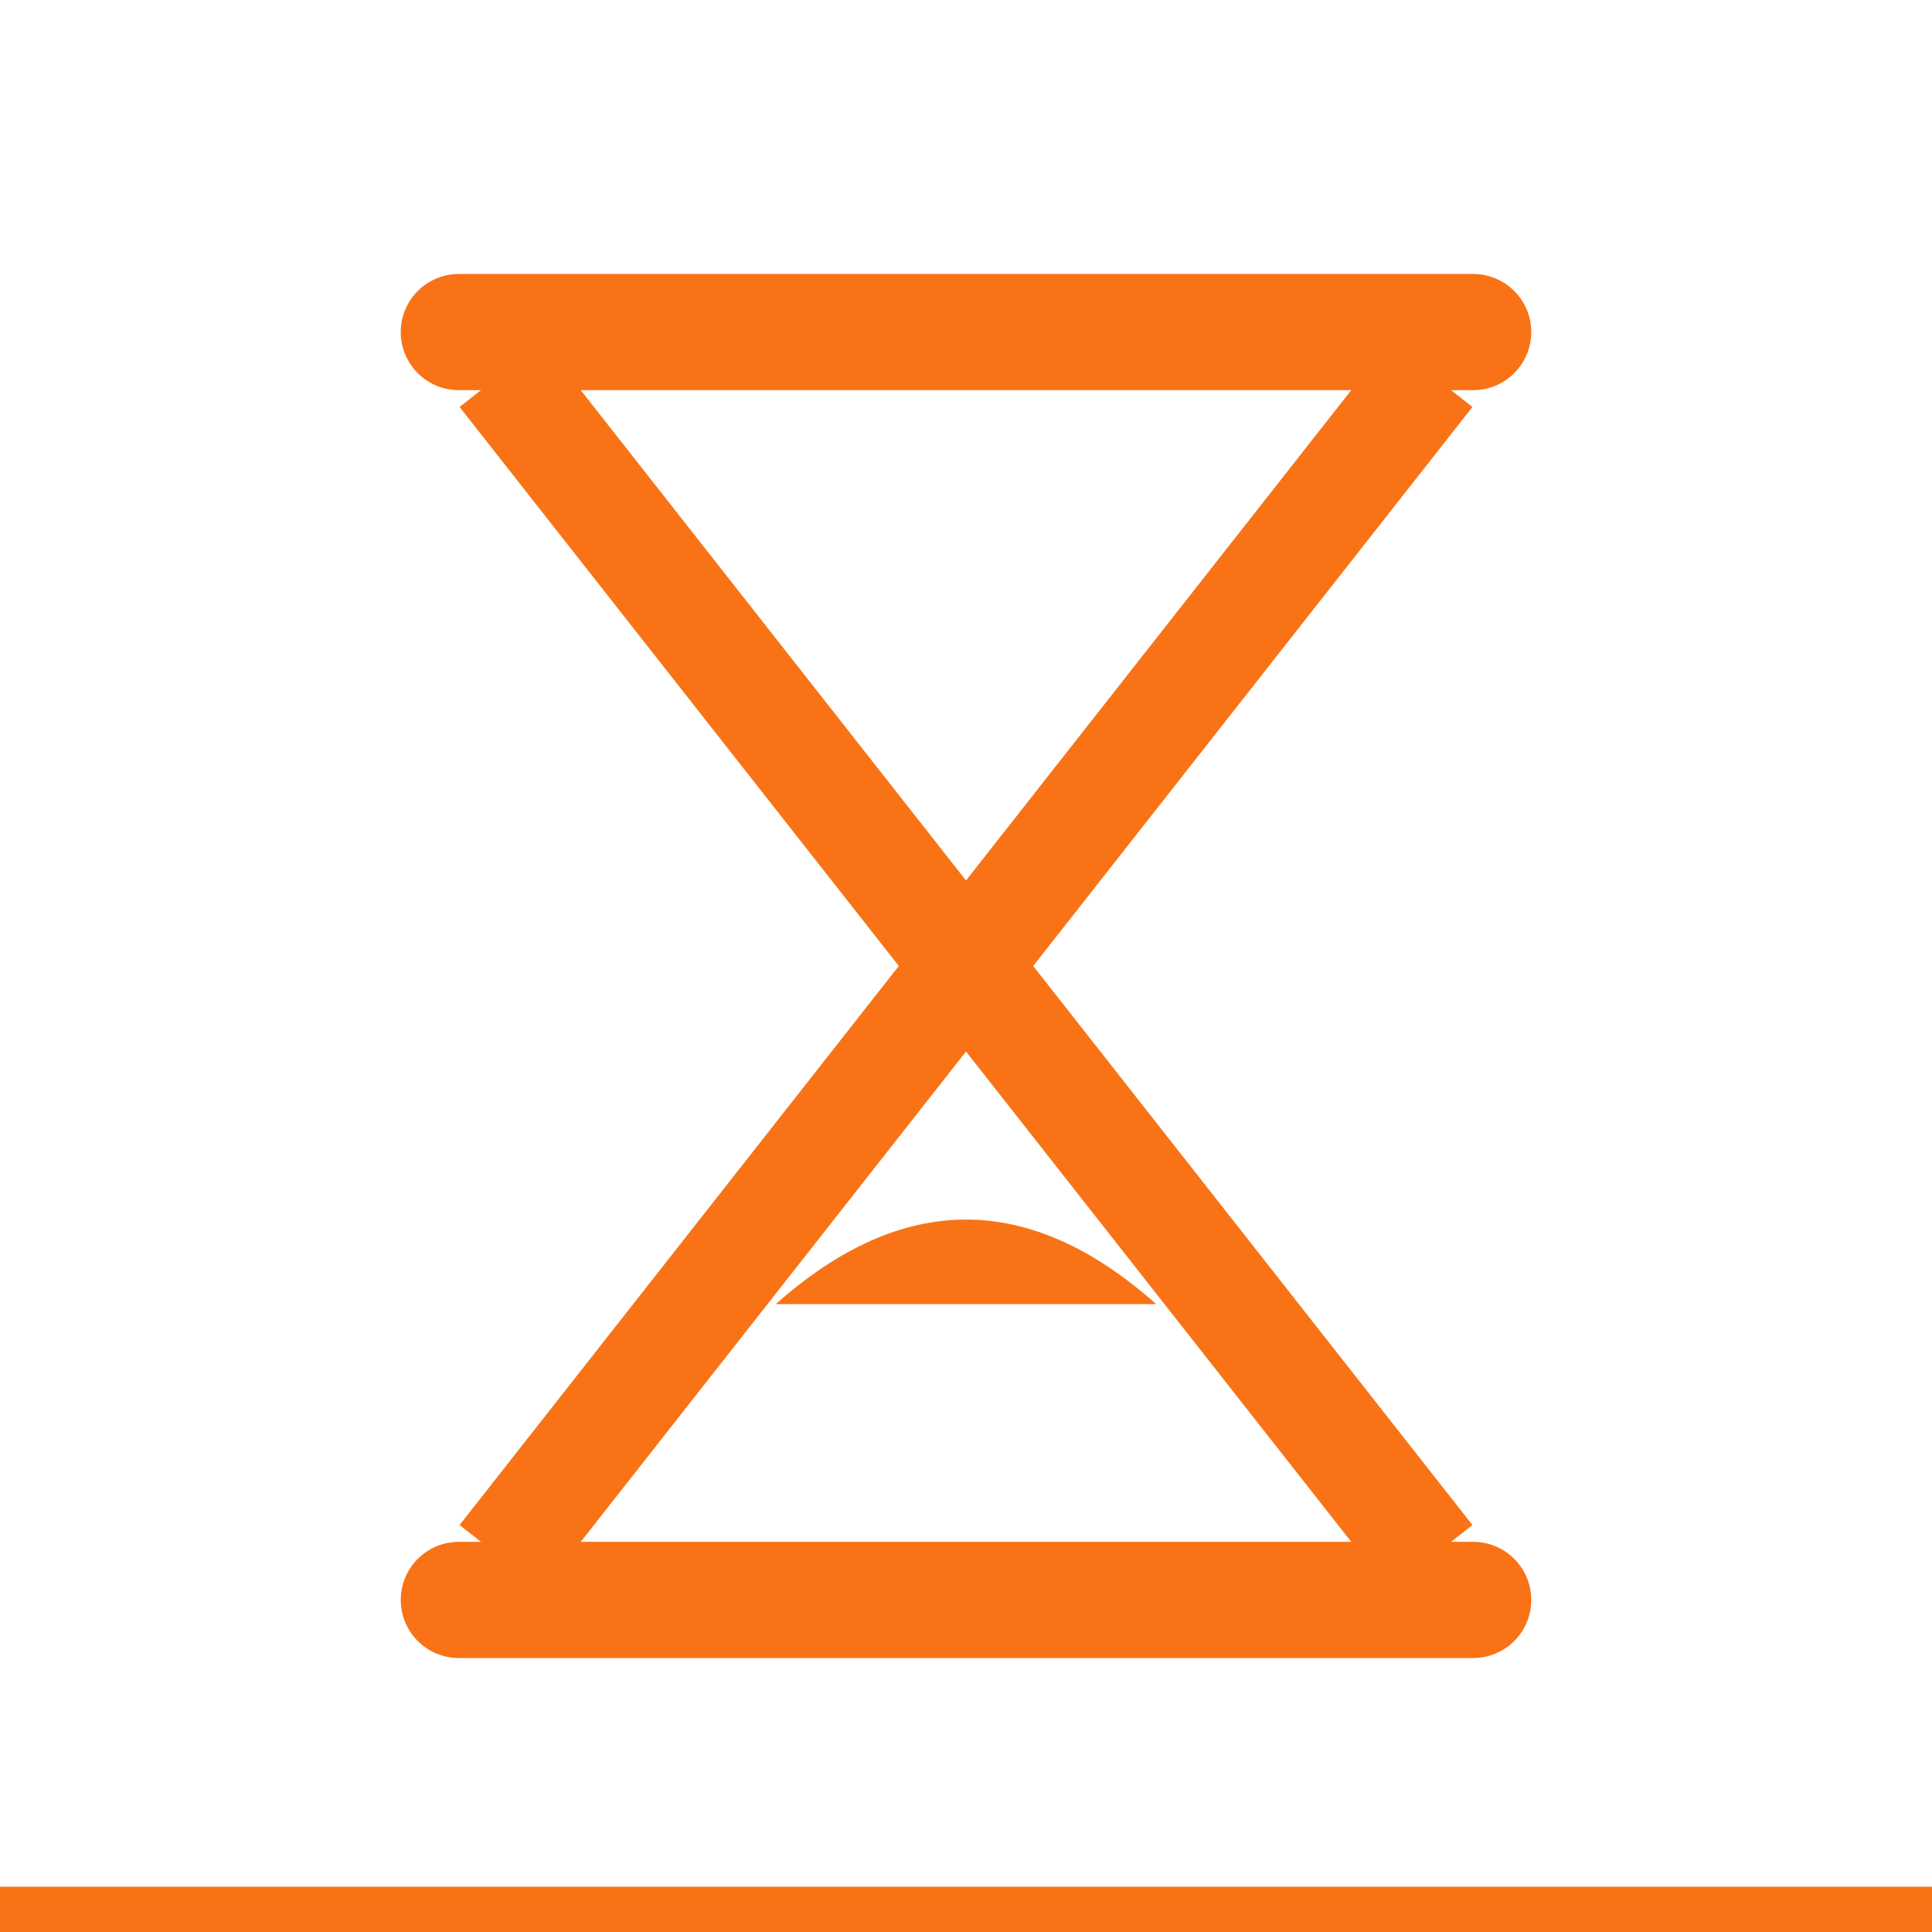
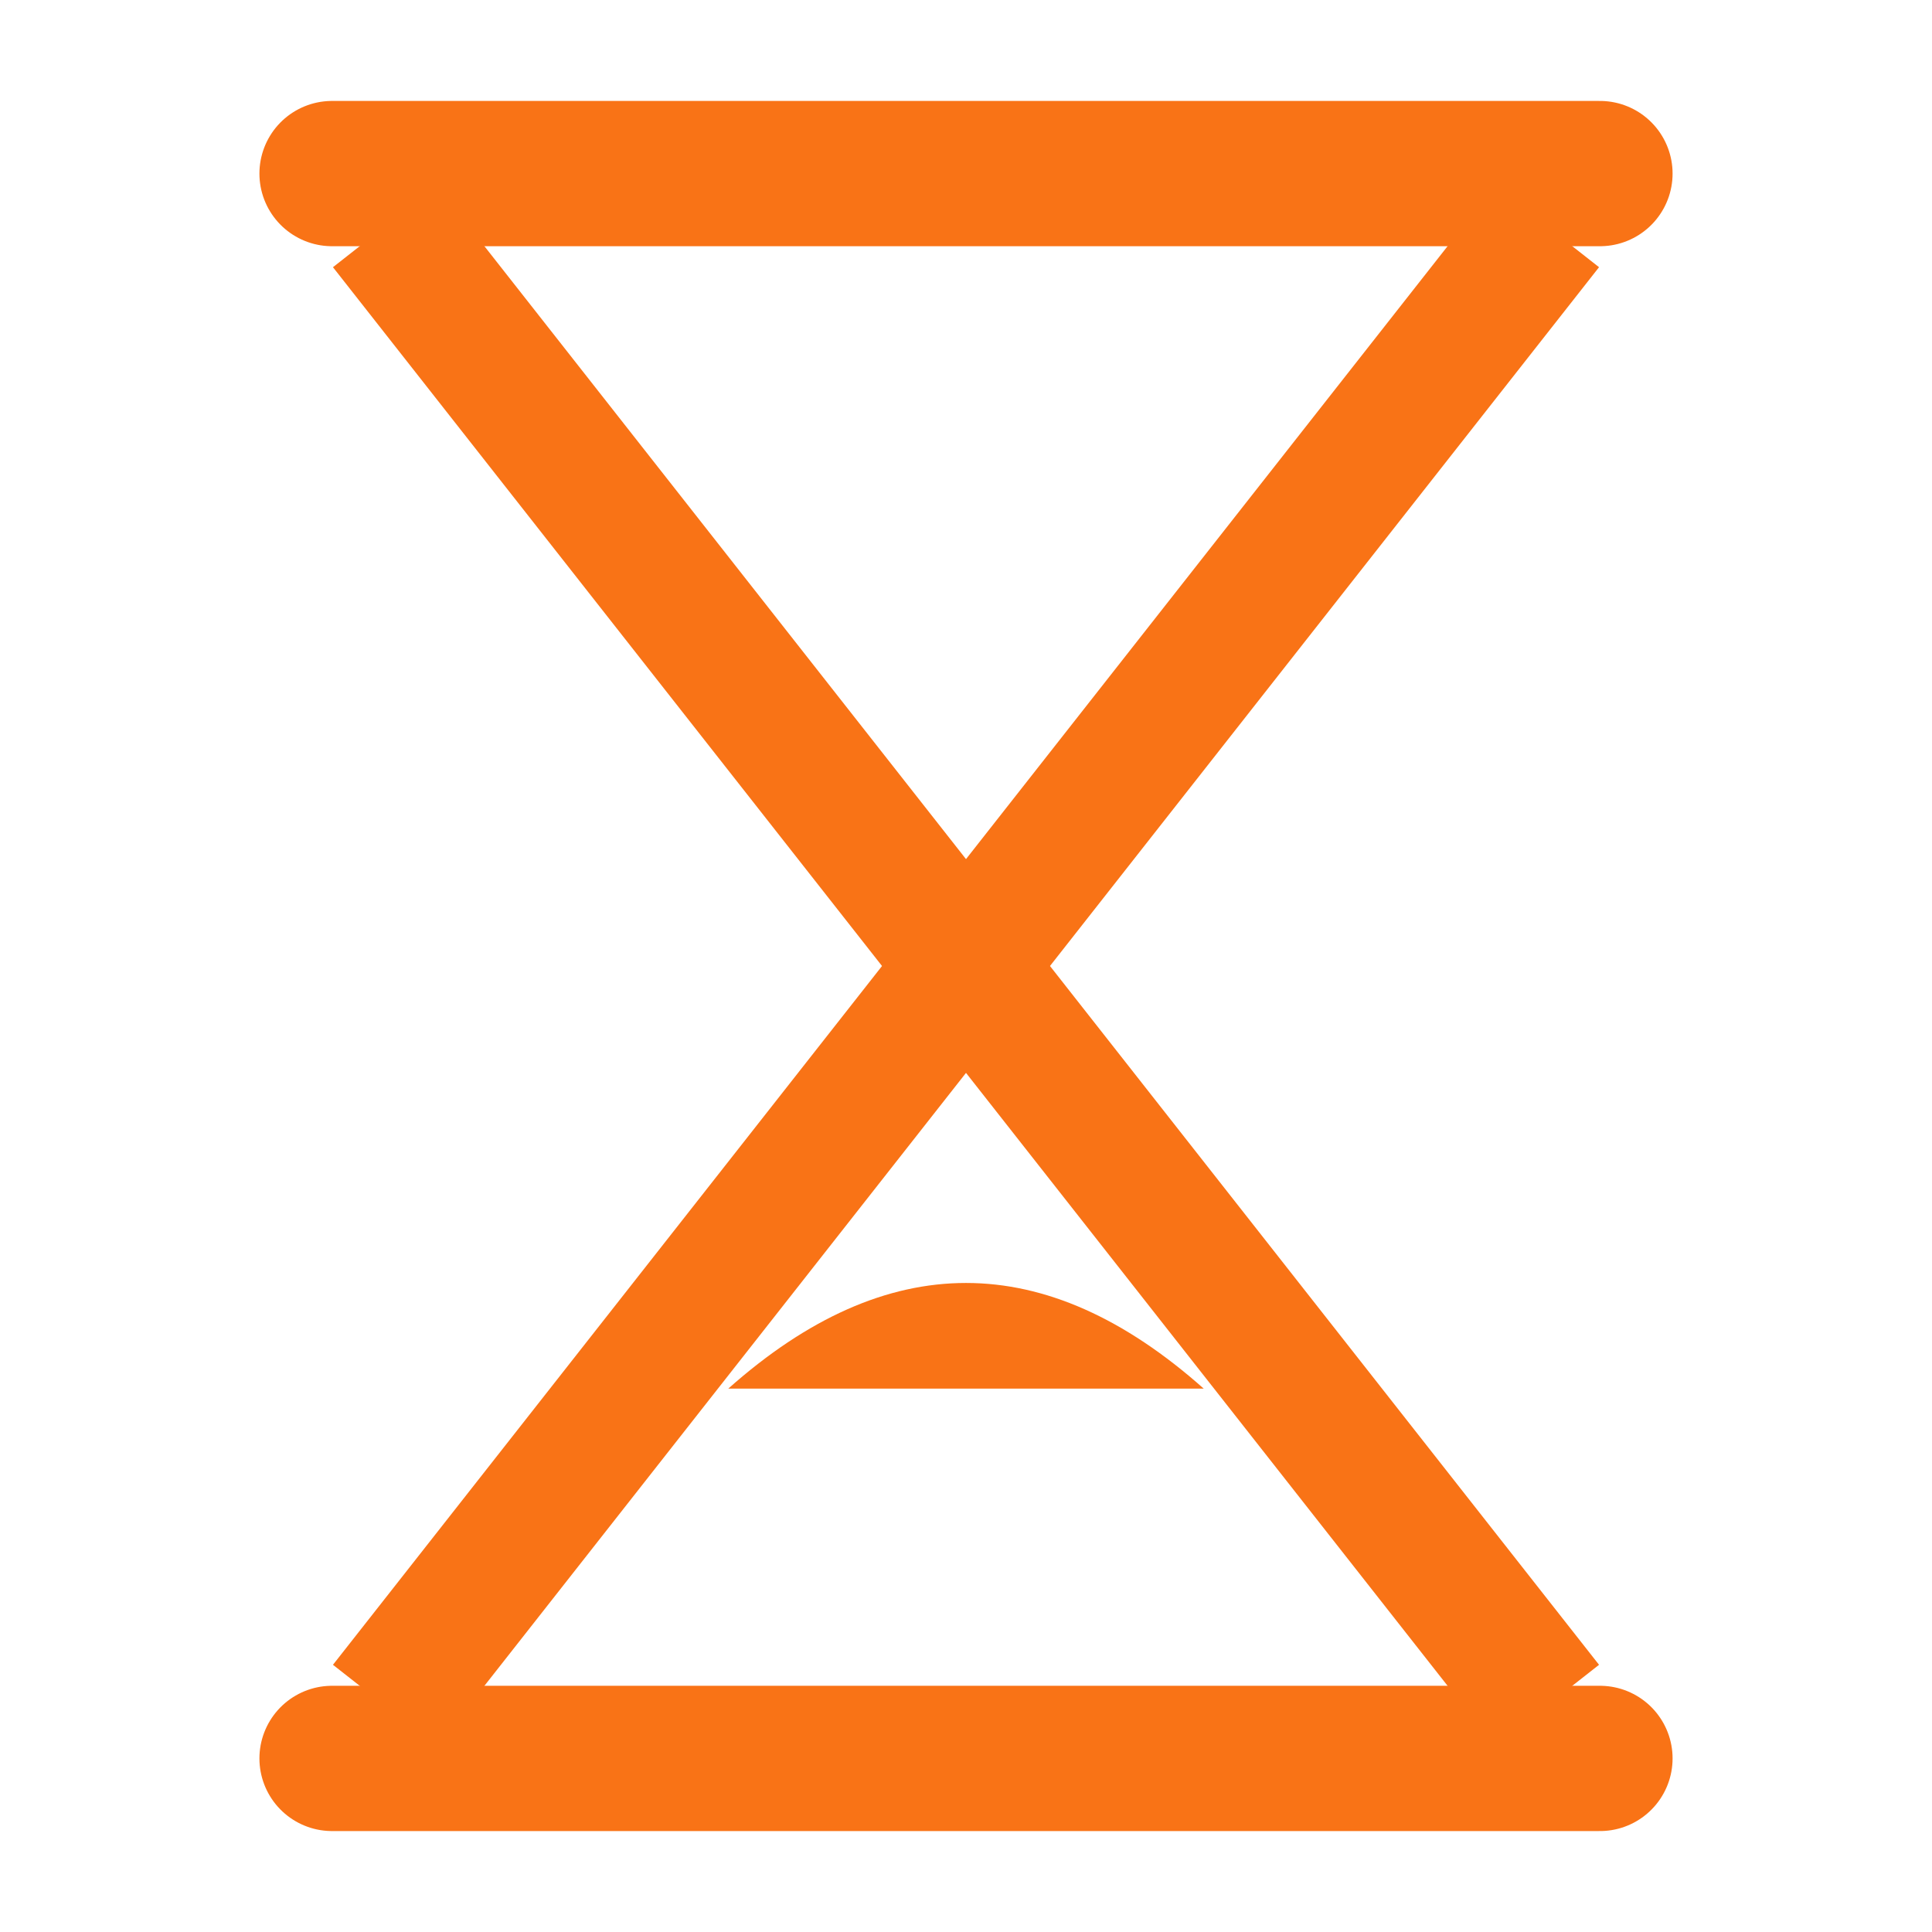
<svg xmlns="http://www.w3.org/2000/svg" viewBox="0 0 128 128" width="128" height="128">
-   <g transform="translate(64 64) scale(1.4) translate(-64 -64)">
+   <g transform="translate(64 64) scale(1.75) translate(-64 -64)">
    <line x1="40" y1="34" x2="88" y2="34" stroke="#f97316" stroke-width="5.5" stroke-linecap="round" />
    <line x1="40" y1="94" x2="88" y2="94" stroke="#f97316" stroke-width="5.5" stroke-linecap="round" />
    <path d="M42 36 L64 64 L86 36" fill="none" stroke="#f97316" stroke-width="5" stroke-linejoin="round" />
    <path d="M42 92 L64 64 L86 92" fill="none" stroke="#f97316" stroke-width="5" stroke-linejoin="round" />
    <path d="M55 80 Q64 72 73 80" fill="#f97316" />
  </g>
-   <rect x="0" y="125" width="128" height="3" fill="#f97316" />
</svg>
